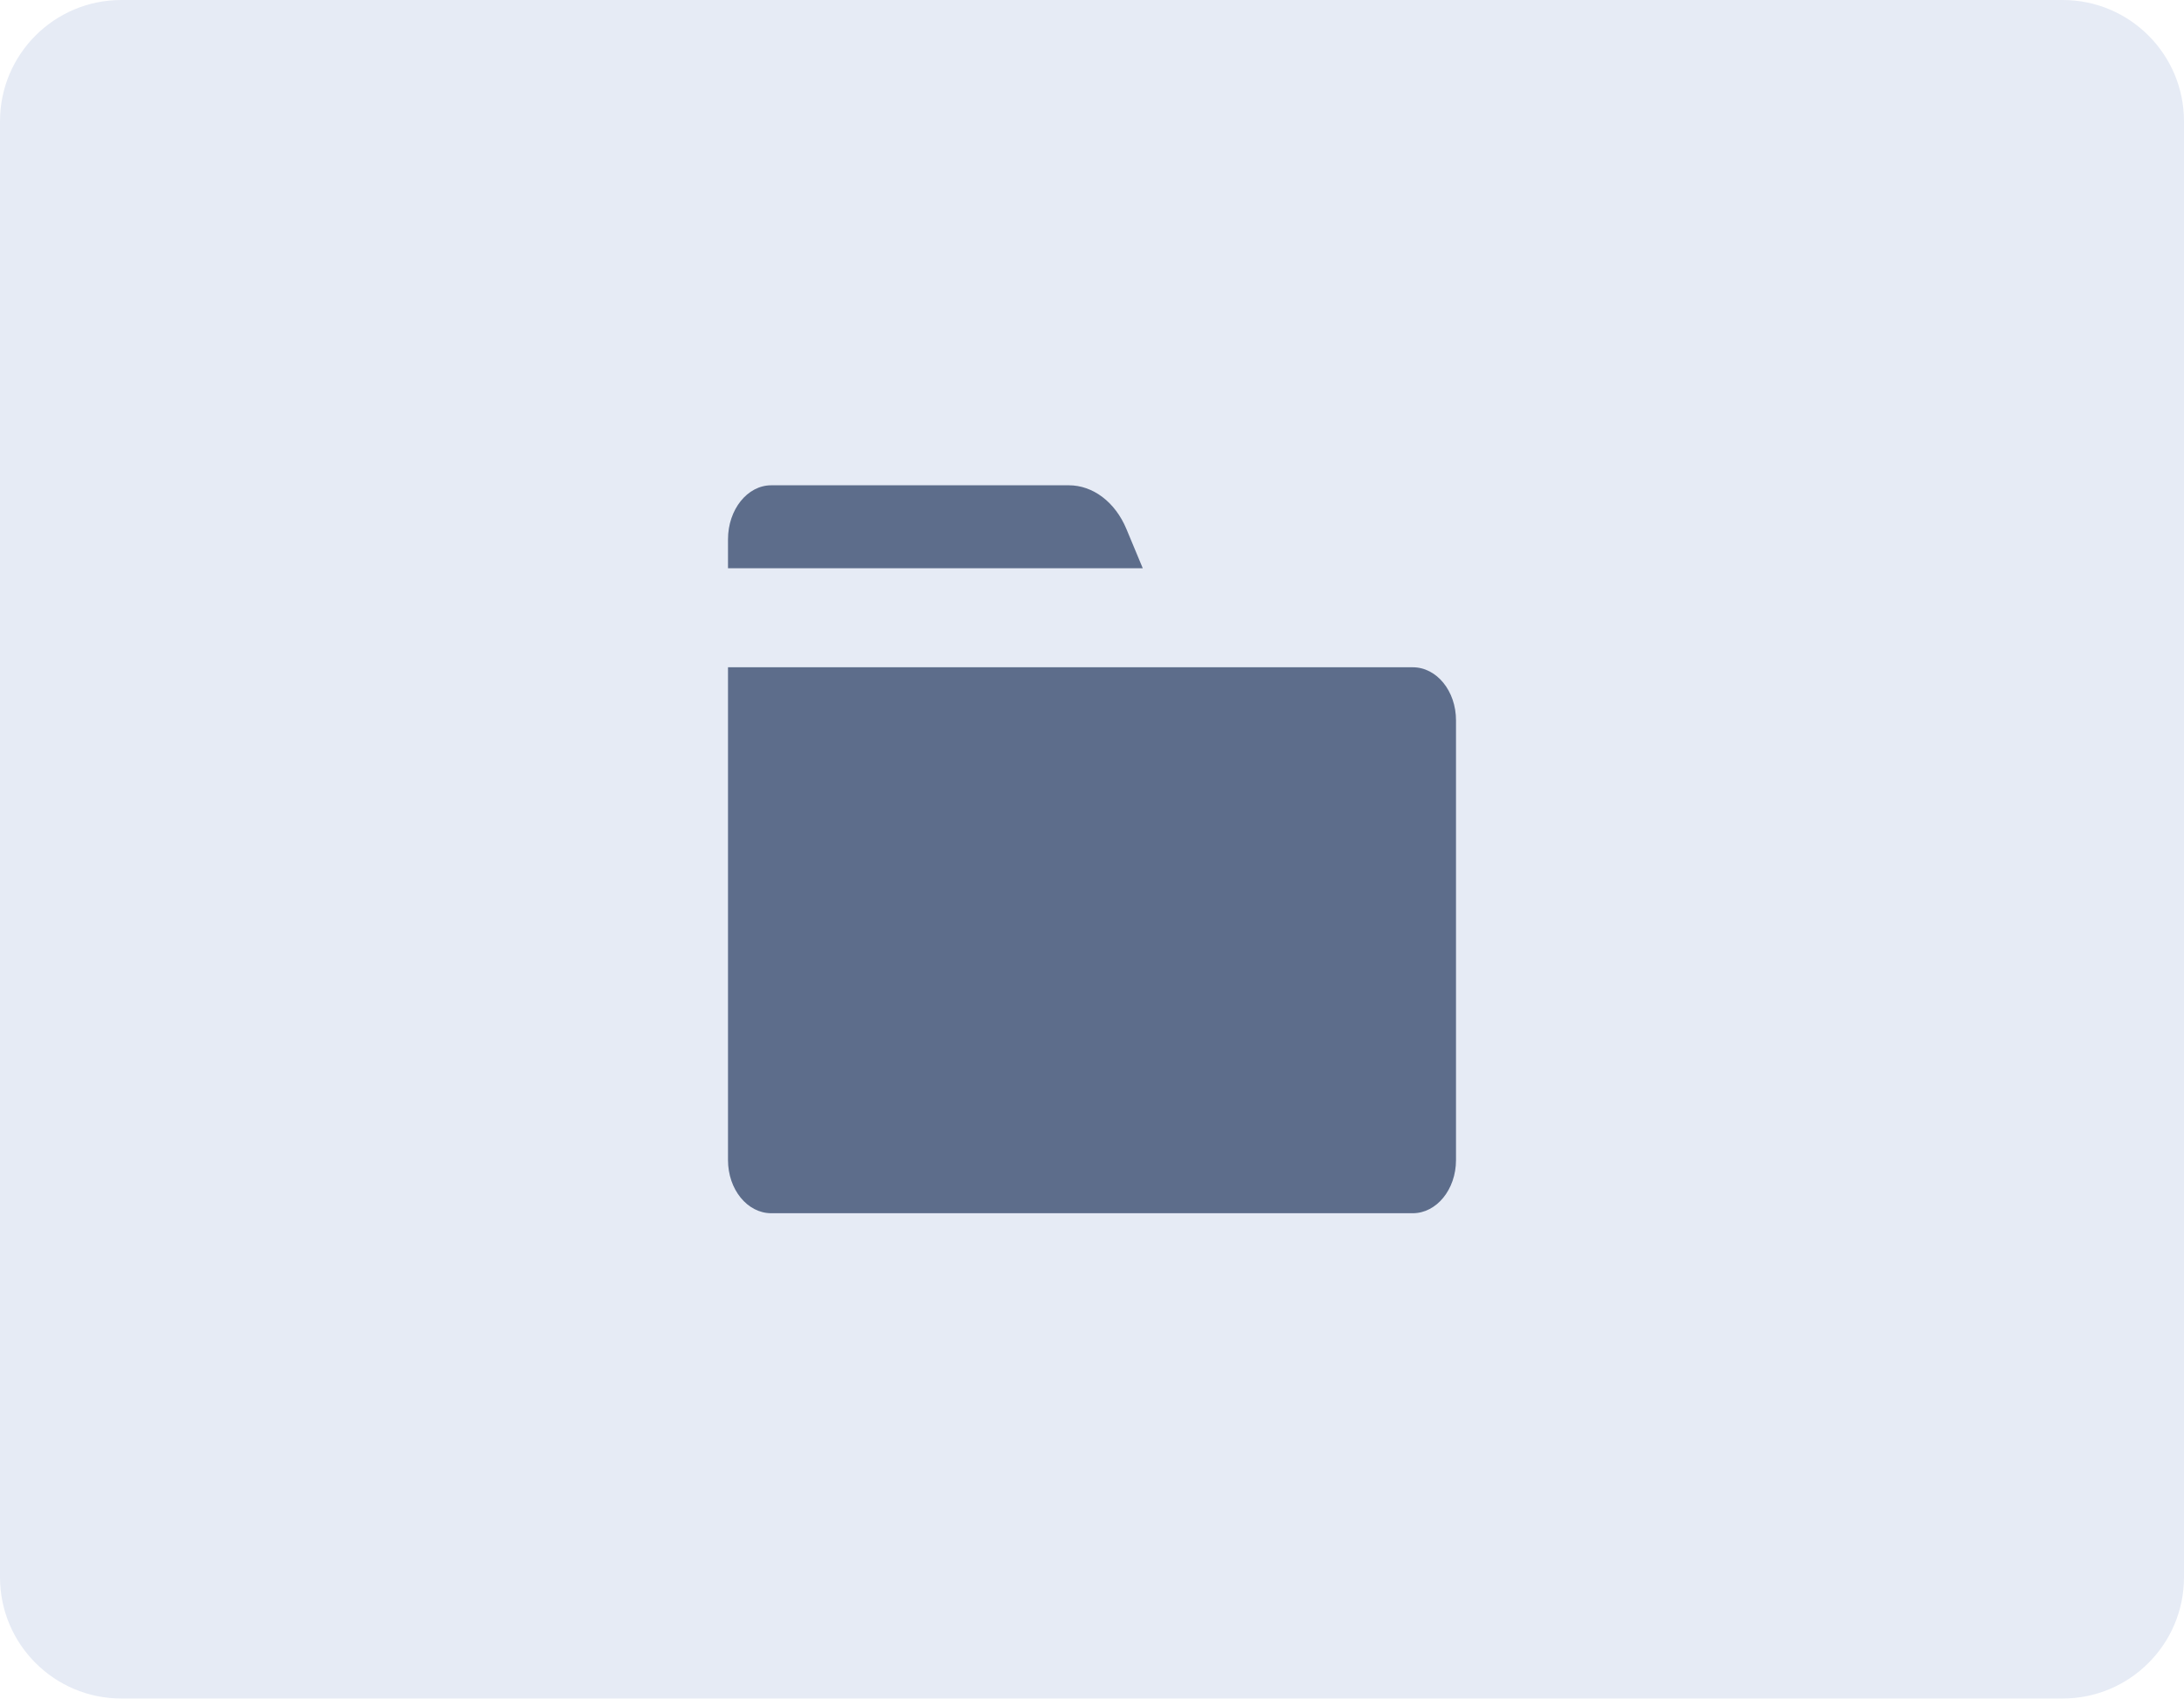
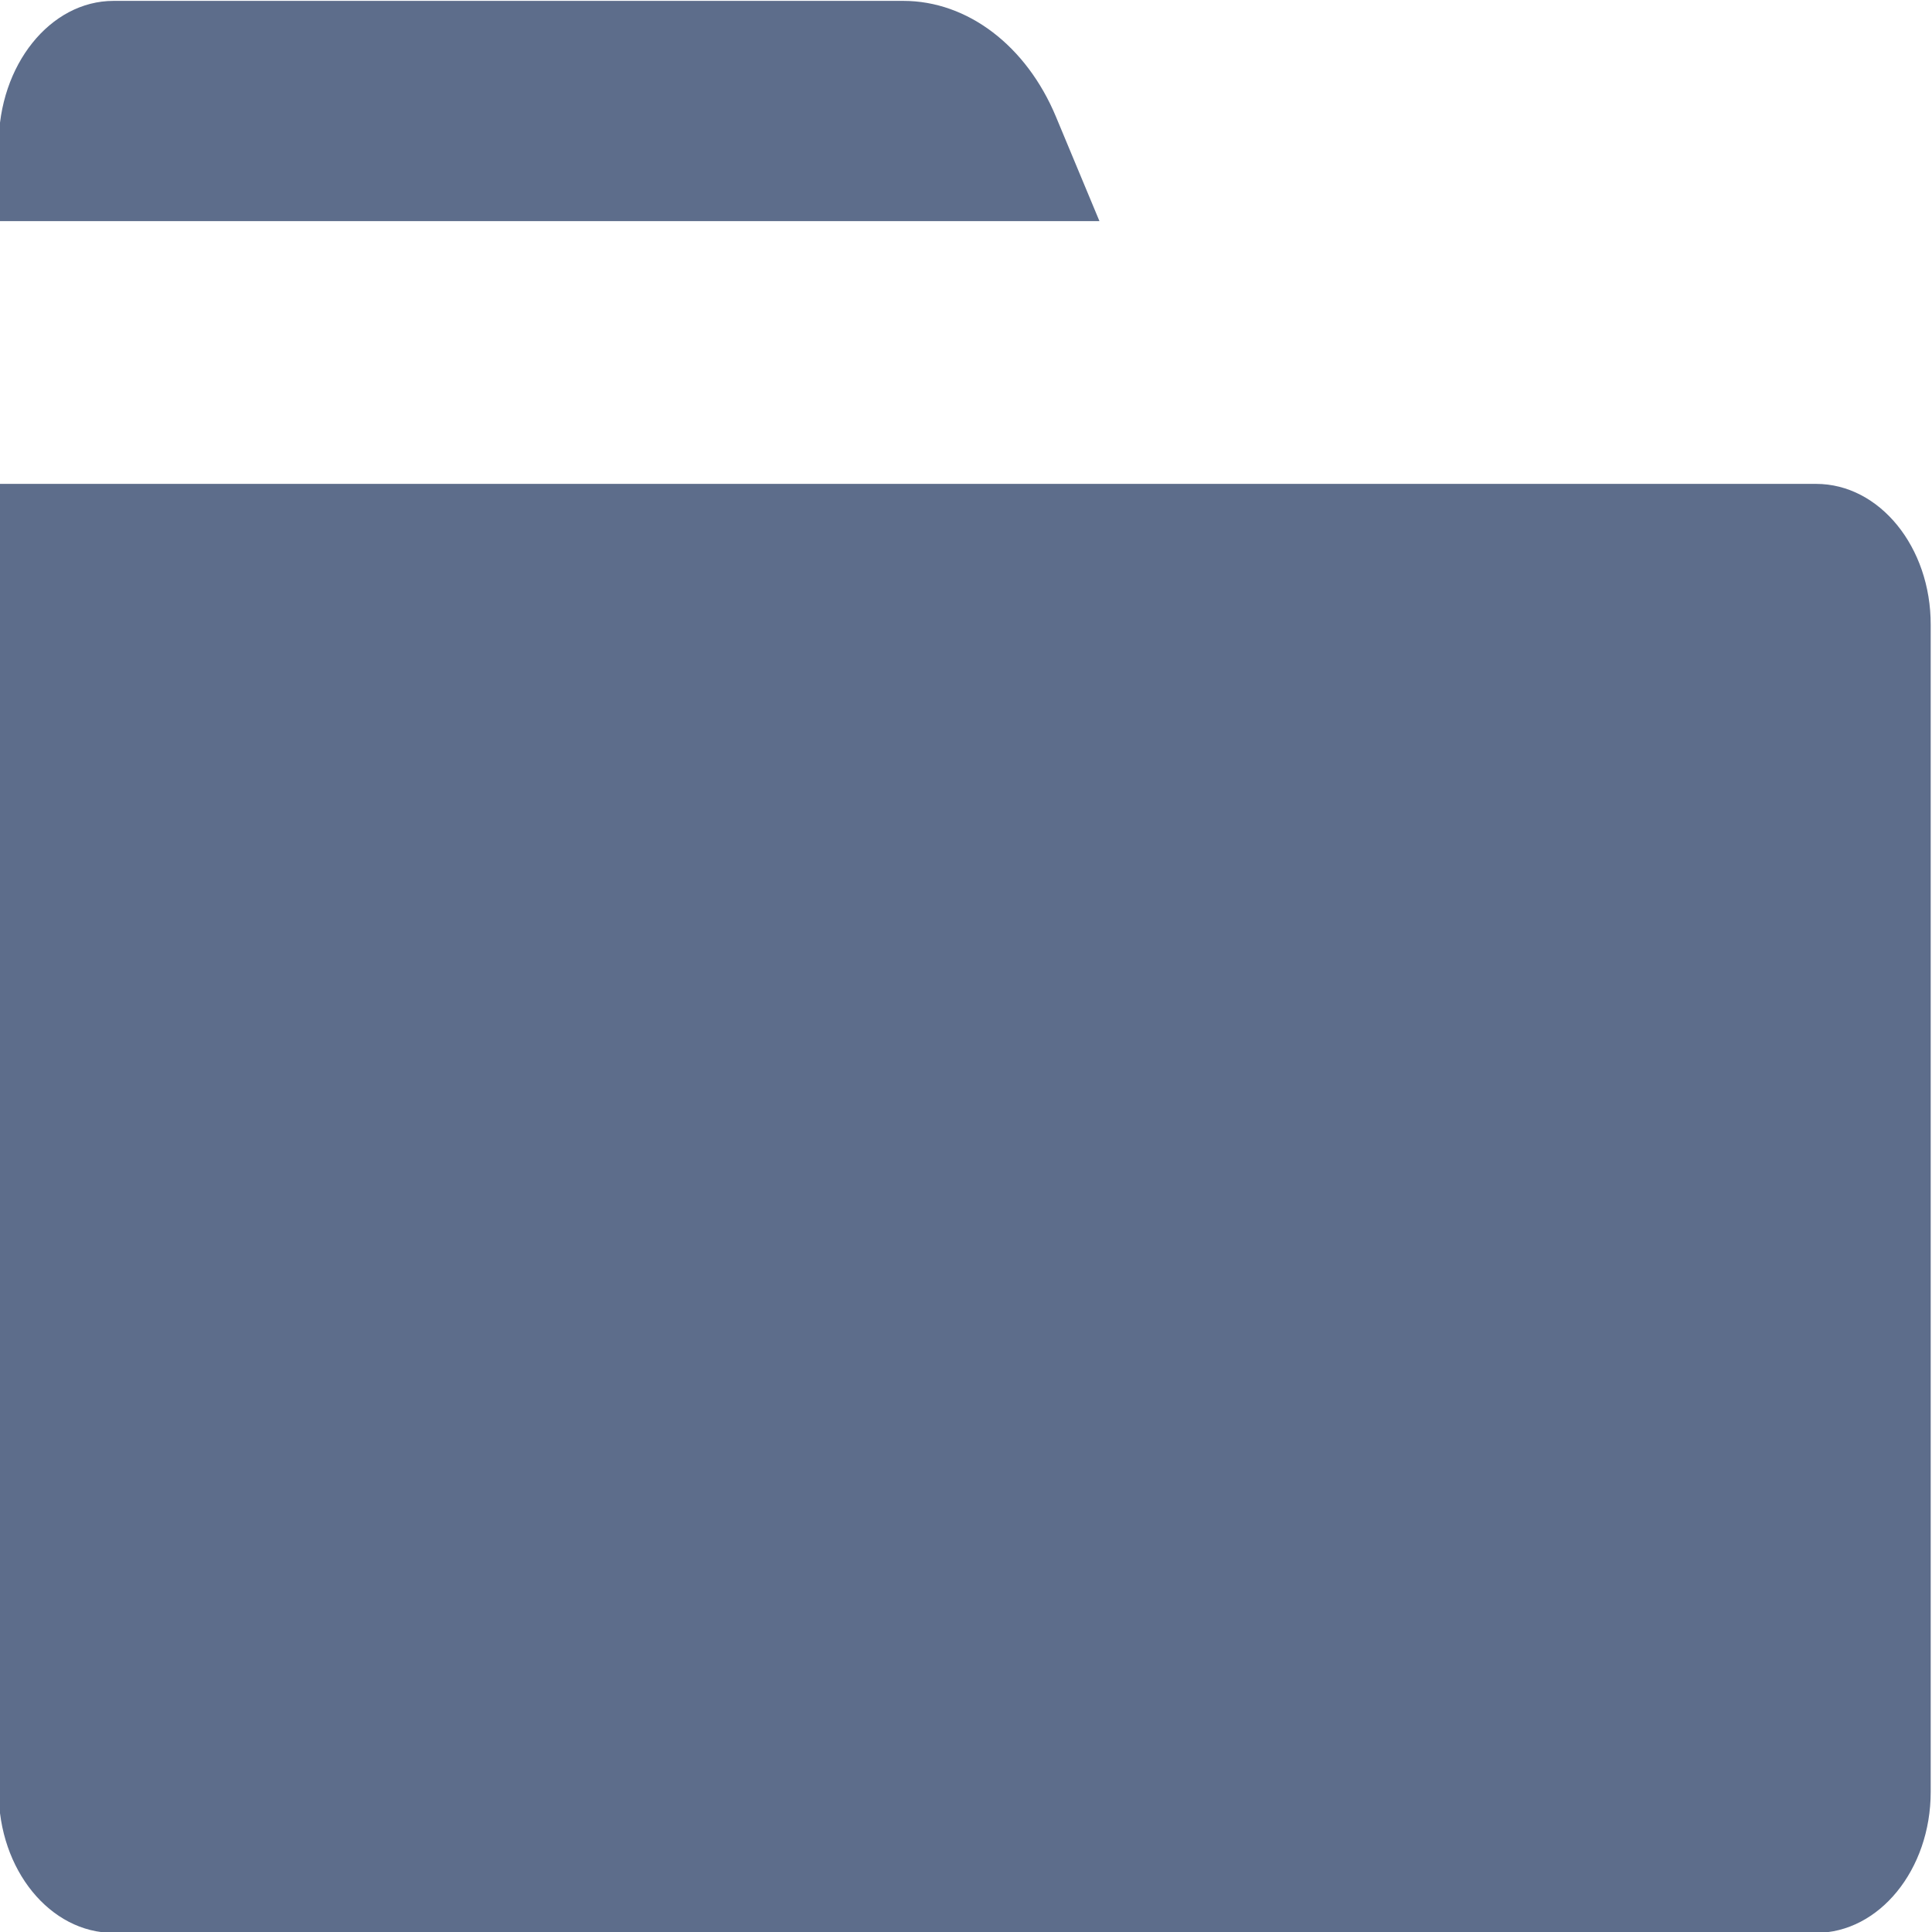
- <svg xmlns="http://www.w3.org/2000/svg" width="36" height="28" viewBox="0 0 36 28">
-   <g fill="none" fill-rule="evenodd">
-     <rect width="36" height="28" fill="#E6EBF5" rx="2" />
-     <path fill="#5D6D8B" fill-rule="nonzero" d="M18.567 8.72l.27.648H12v-.477c0-.492.32-.891.713-.891h4.906c.398 0 .764.278.948.72zM23.288 11c.394 0 .713.392.712.876v7.248c0 .484-.32.876-.713.876H12.713c-.394 0-.713-.392-.713-.876V11h11.288z" />
+ <svg xmlns="http://www.w3.org/2000/svg" width="20" height="20" viewBox="0 0 20 20" version="1.1" id="svg1533">
+   <defs id="defs1537" />
+   <g id="g1531" transform="matrix(0.7142857,0,0,0.7142857,-0.9948518,-2.700131)" style="fill:none;fill-rule:evenodd">
+     <path d="m 16.697,5.473 0.63,1.512 H 1.374 v -1.113 c 0,-1.148 0.747,-2.079 1.664,-2.079 H 14.485 c 0.929,0 1.783,0.649 2.212,1.68 z m 11.016,5.32 c 0.919,0 1.664,0.915 1.661,2.044 v 16.912 c 0,1.129 -0.747,2.044 -1.664,2.044 H 3.038 c -0.919,0 -1.664,-0.915 -1.664,-2.044 v -18.956 z" id="path1529" style="fill:#5d6d8b;fill-rule:nonzero;stroke-width:2.333" />
  </g>
</svg>
